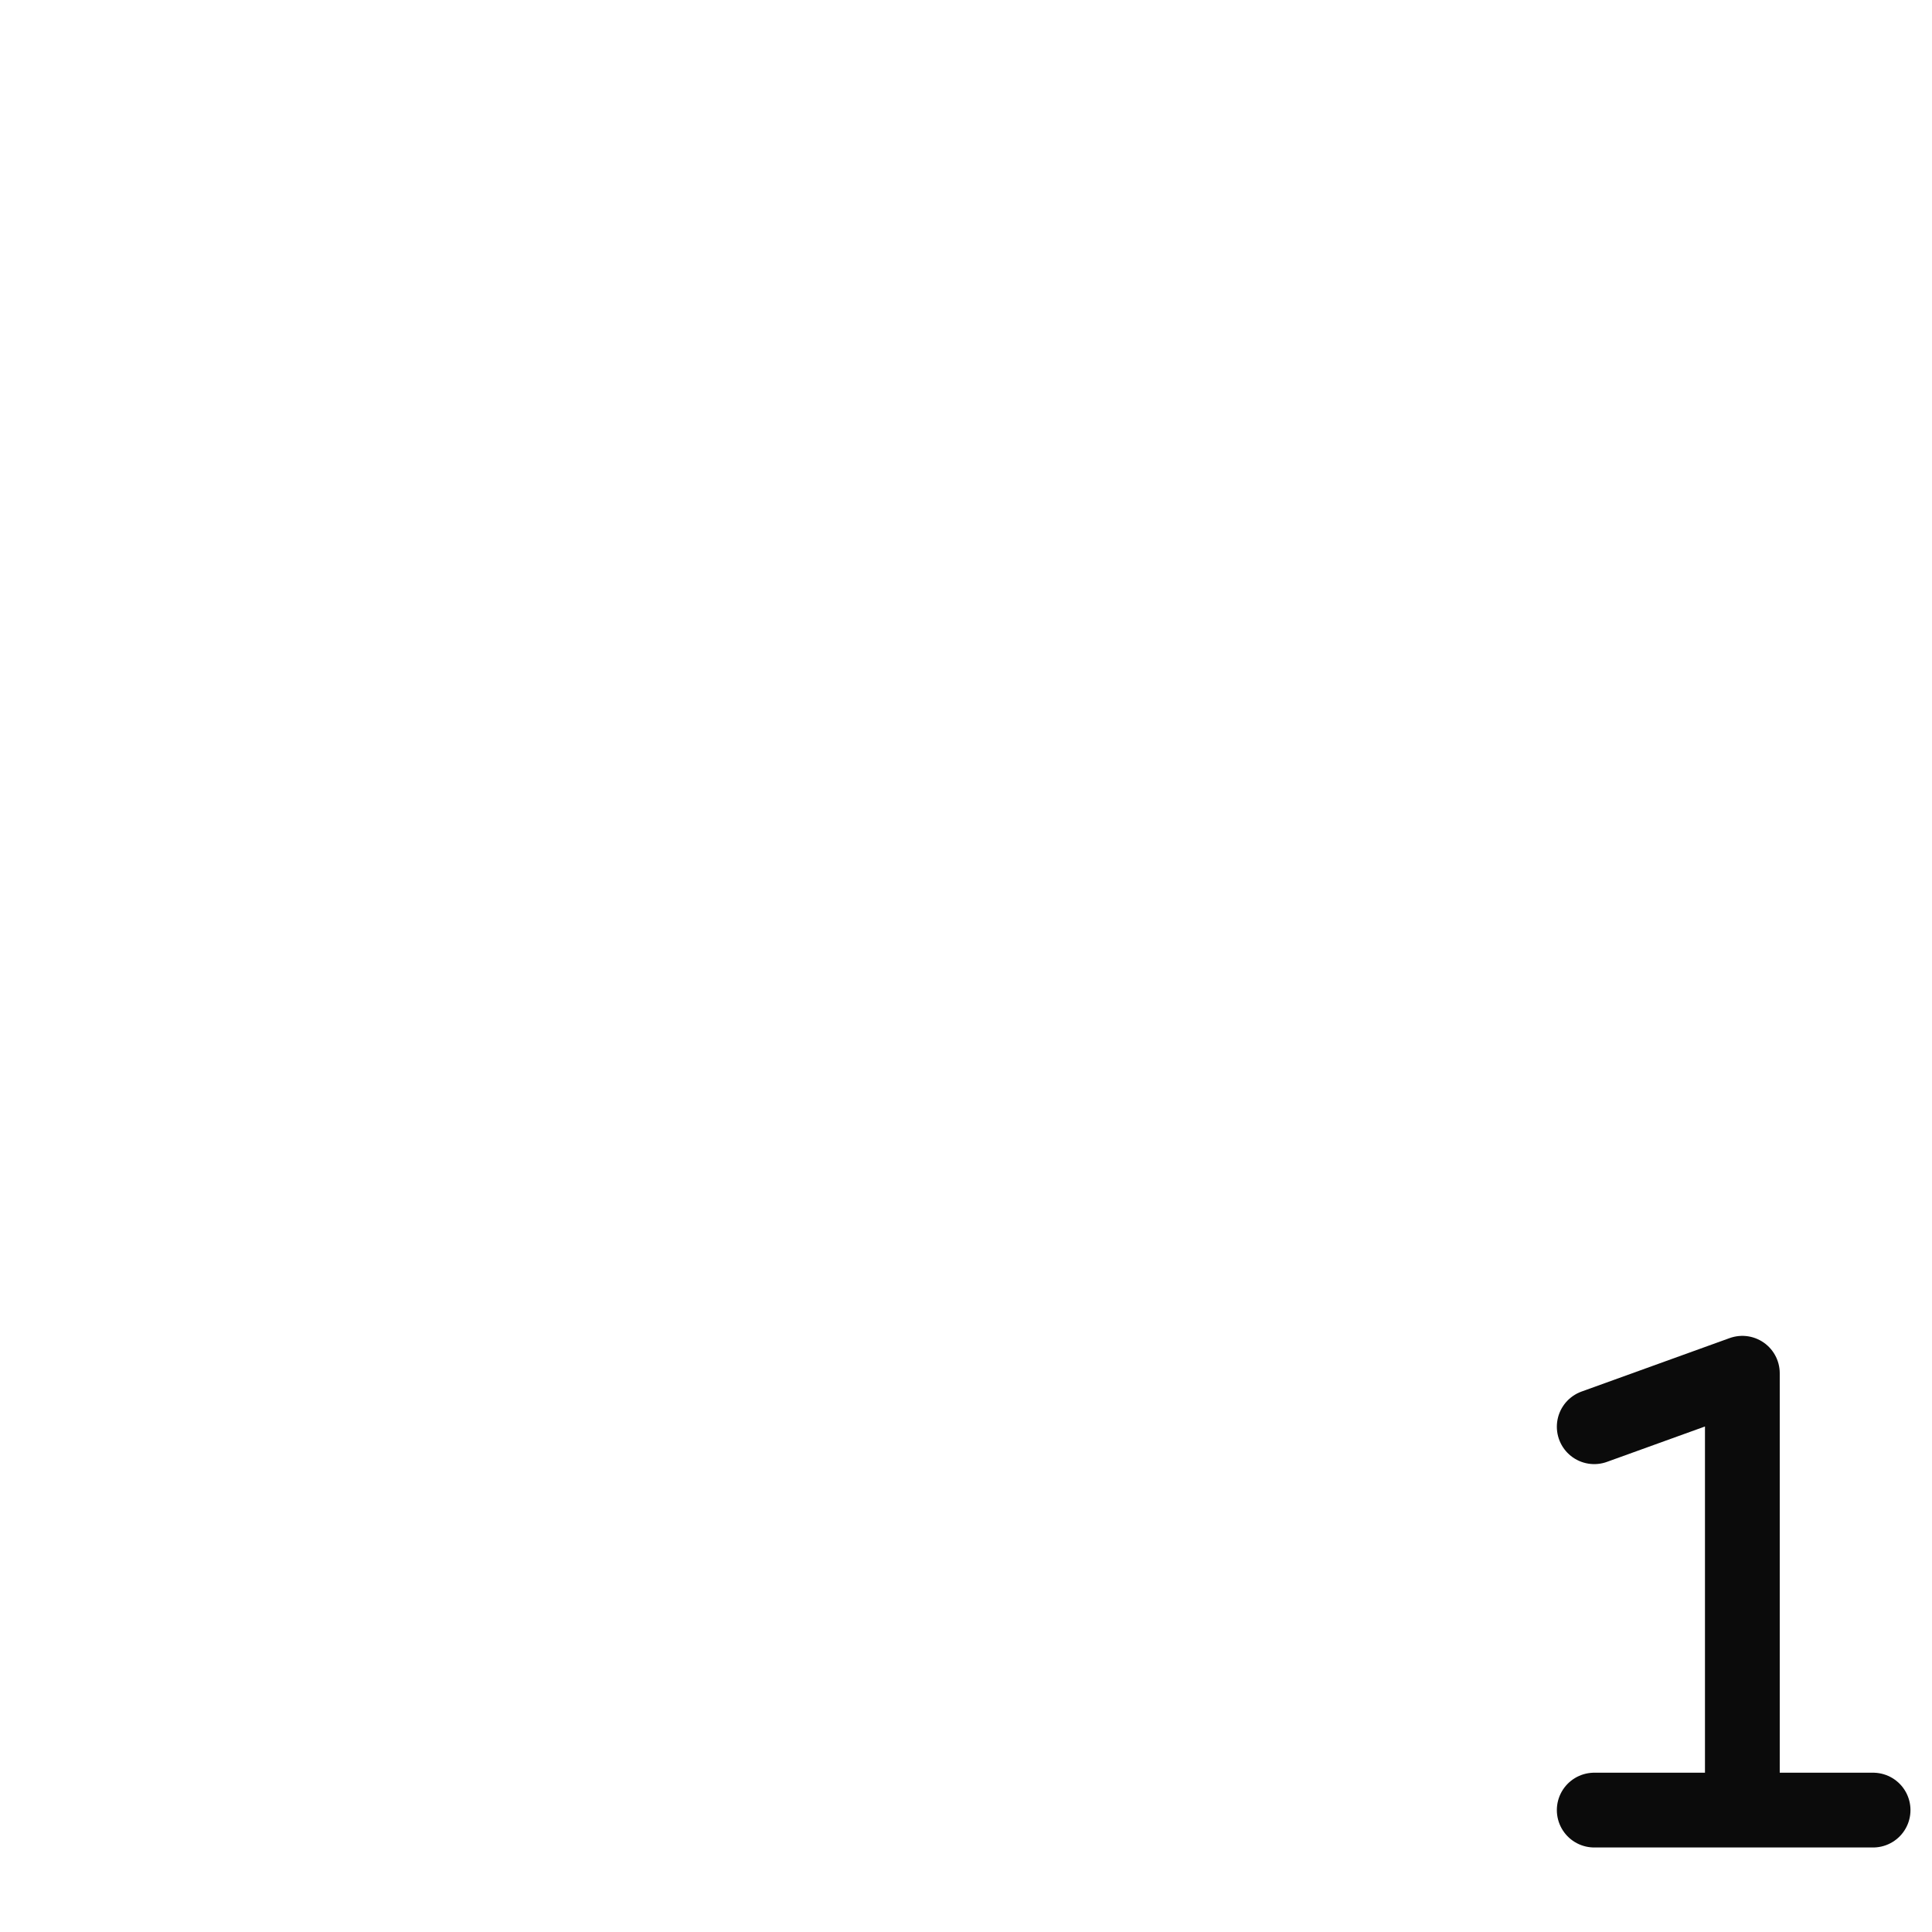
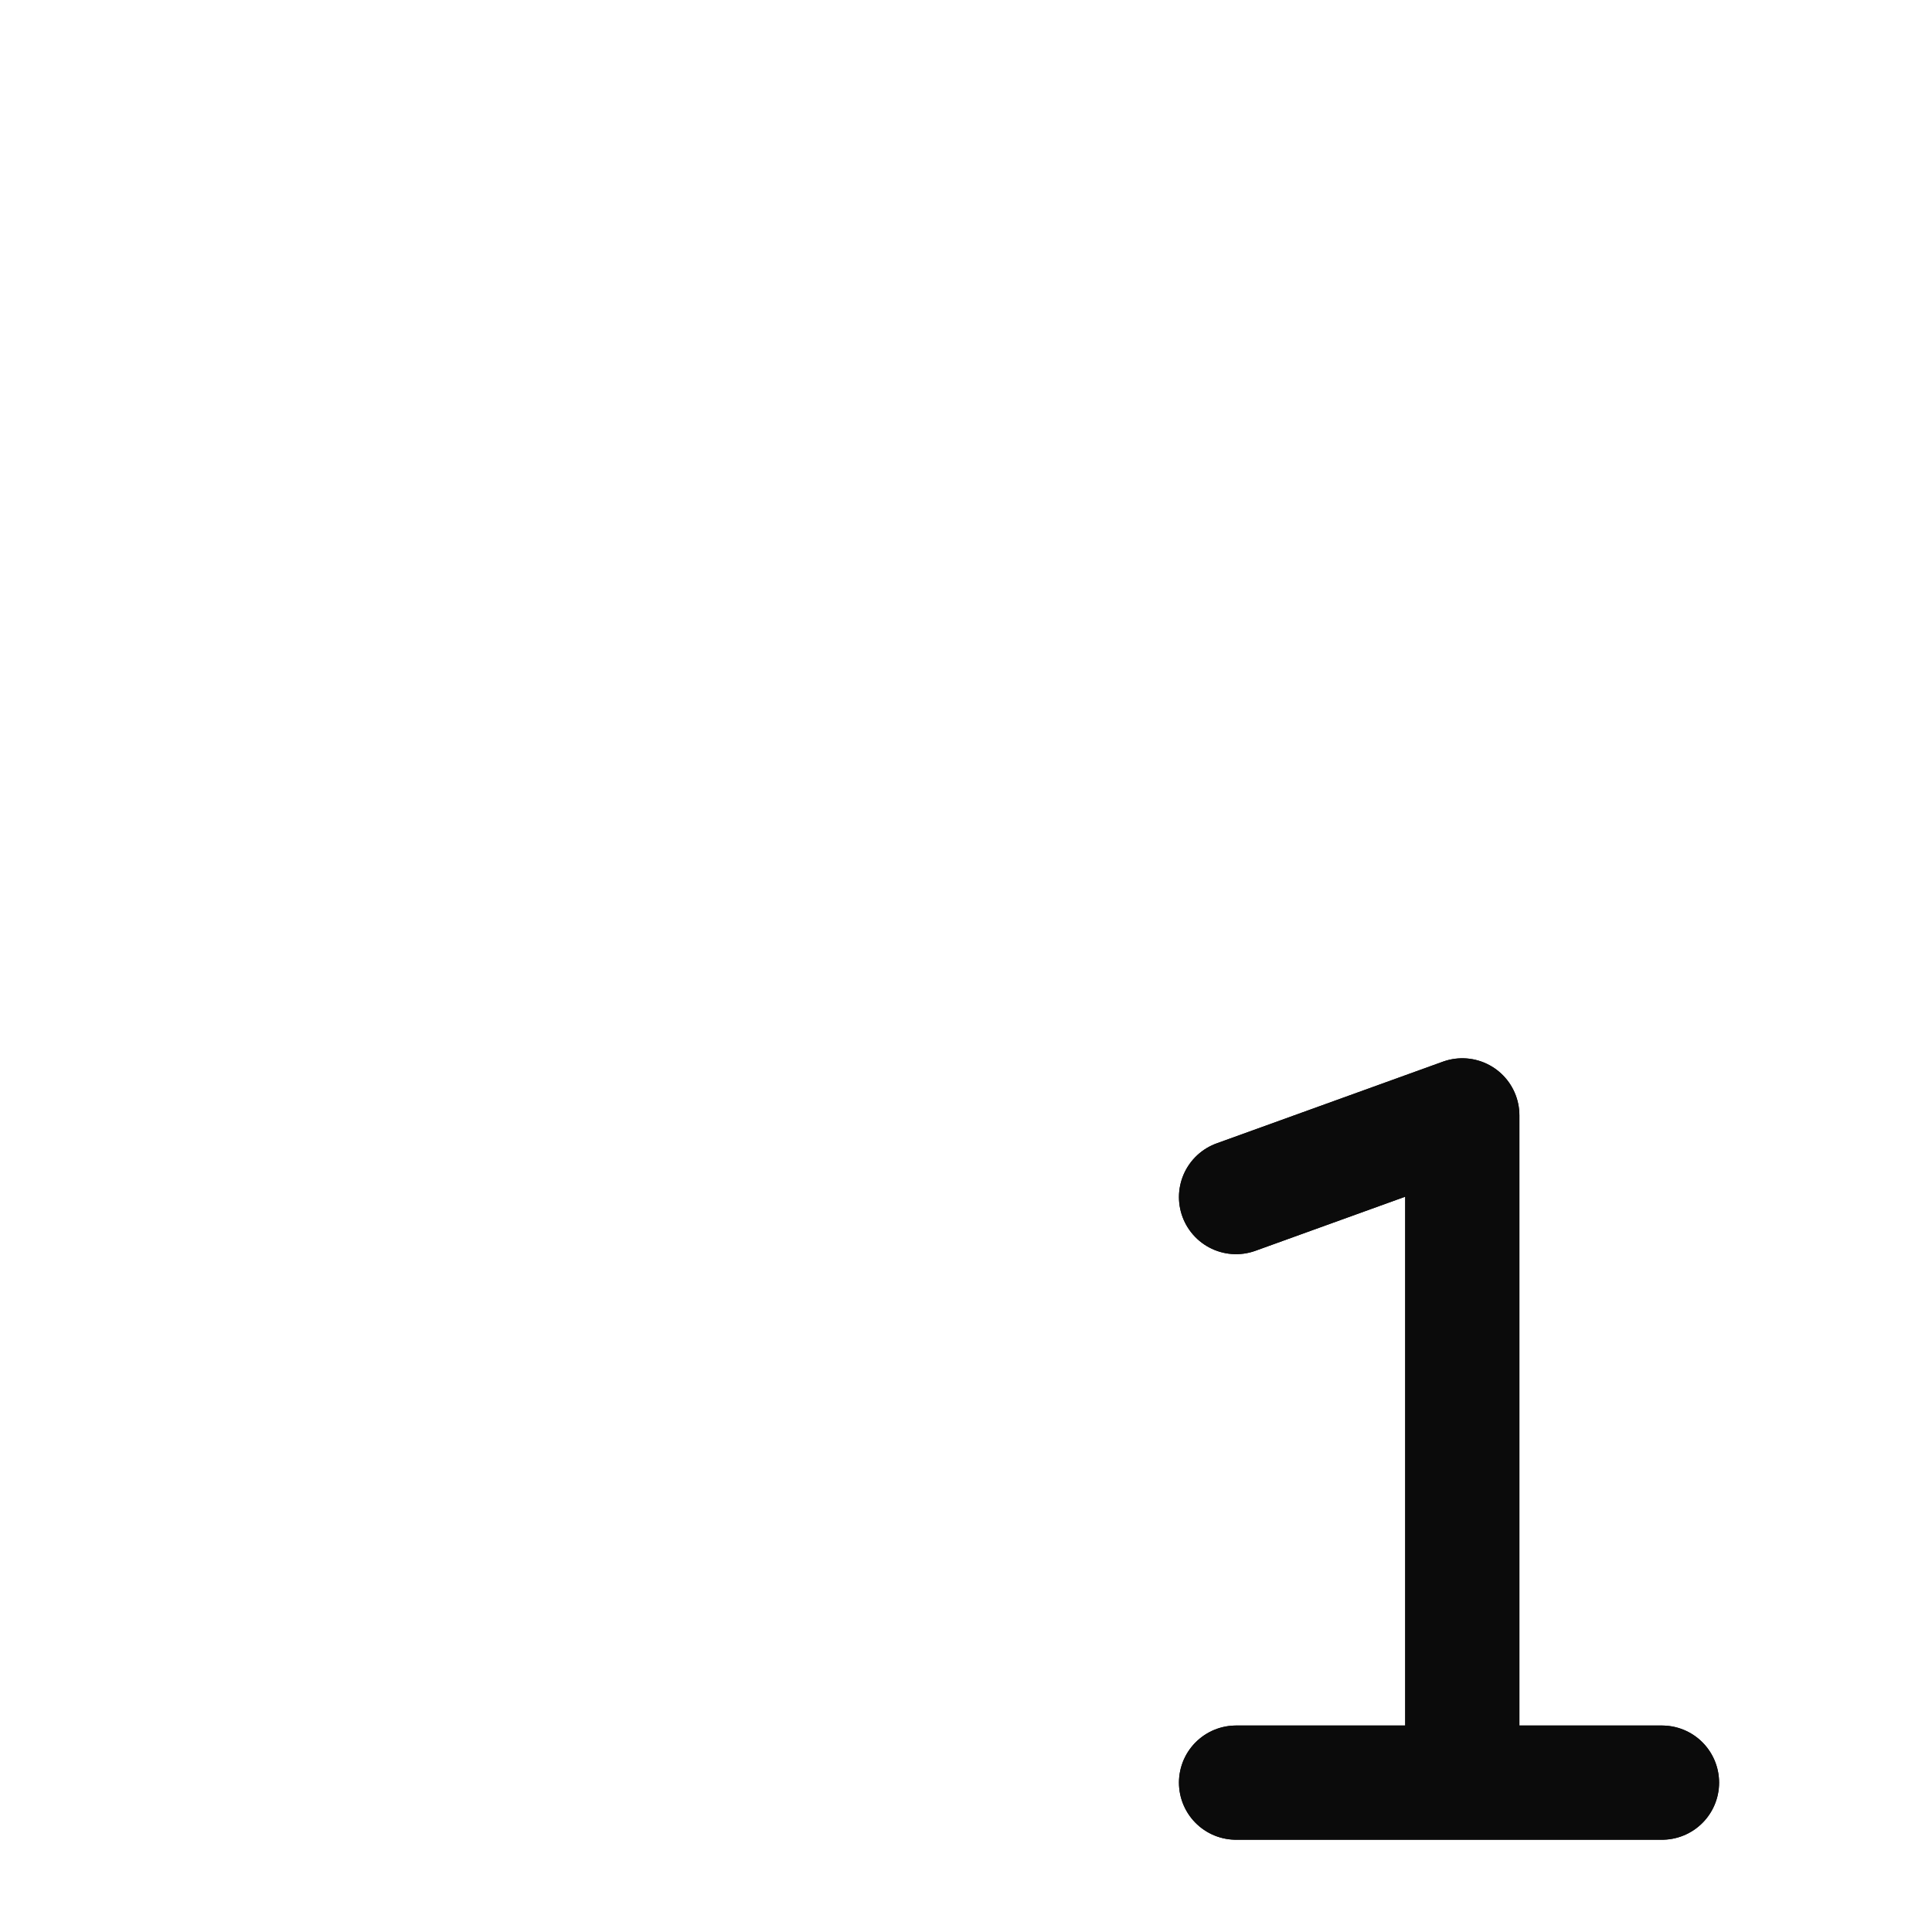
<svg xmlns="http://www.w3.org/2000/svg" height="100" viewBox="0 0 100 100" width="100">
-   <path d="m82.517 93.69h14.434-6.767v-22.611l-7.667 2.768 7.667-2.768v22.611z" stroke="#0b0b0b" stroke-linecap="round" stroke-linejoin="round" stroke-width="3.87" />
+   <g stroke="#0b0b0b" stroke-linecap="round" stroke-linejoin="round" stroke-width="11.822" transform="matrix(.5 0 0 .5 50 50)">
+     <path d="m27.956 84.537h44.093-20.672v-69.074l-23.421 8.457 23.421-8.457v69.074z" />
+     <path d="m27.956 84.537h44.093-20.672v-69.074l-23.421 8.457 23.421-8.457v69.074z" />
+   </g>
</svg>
